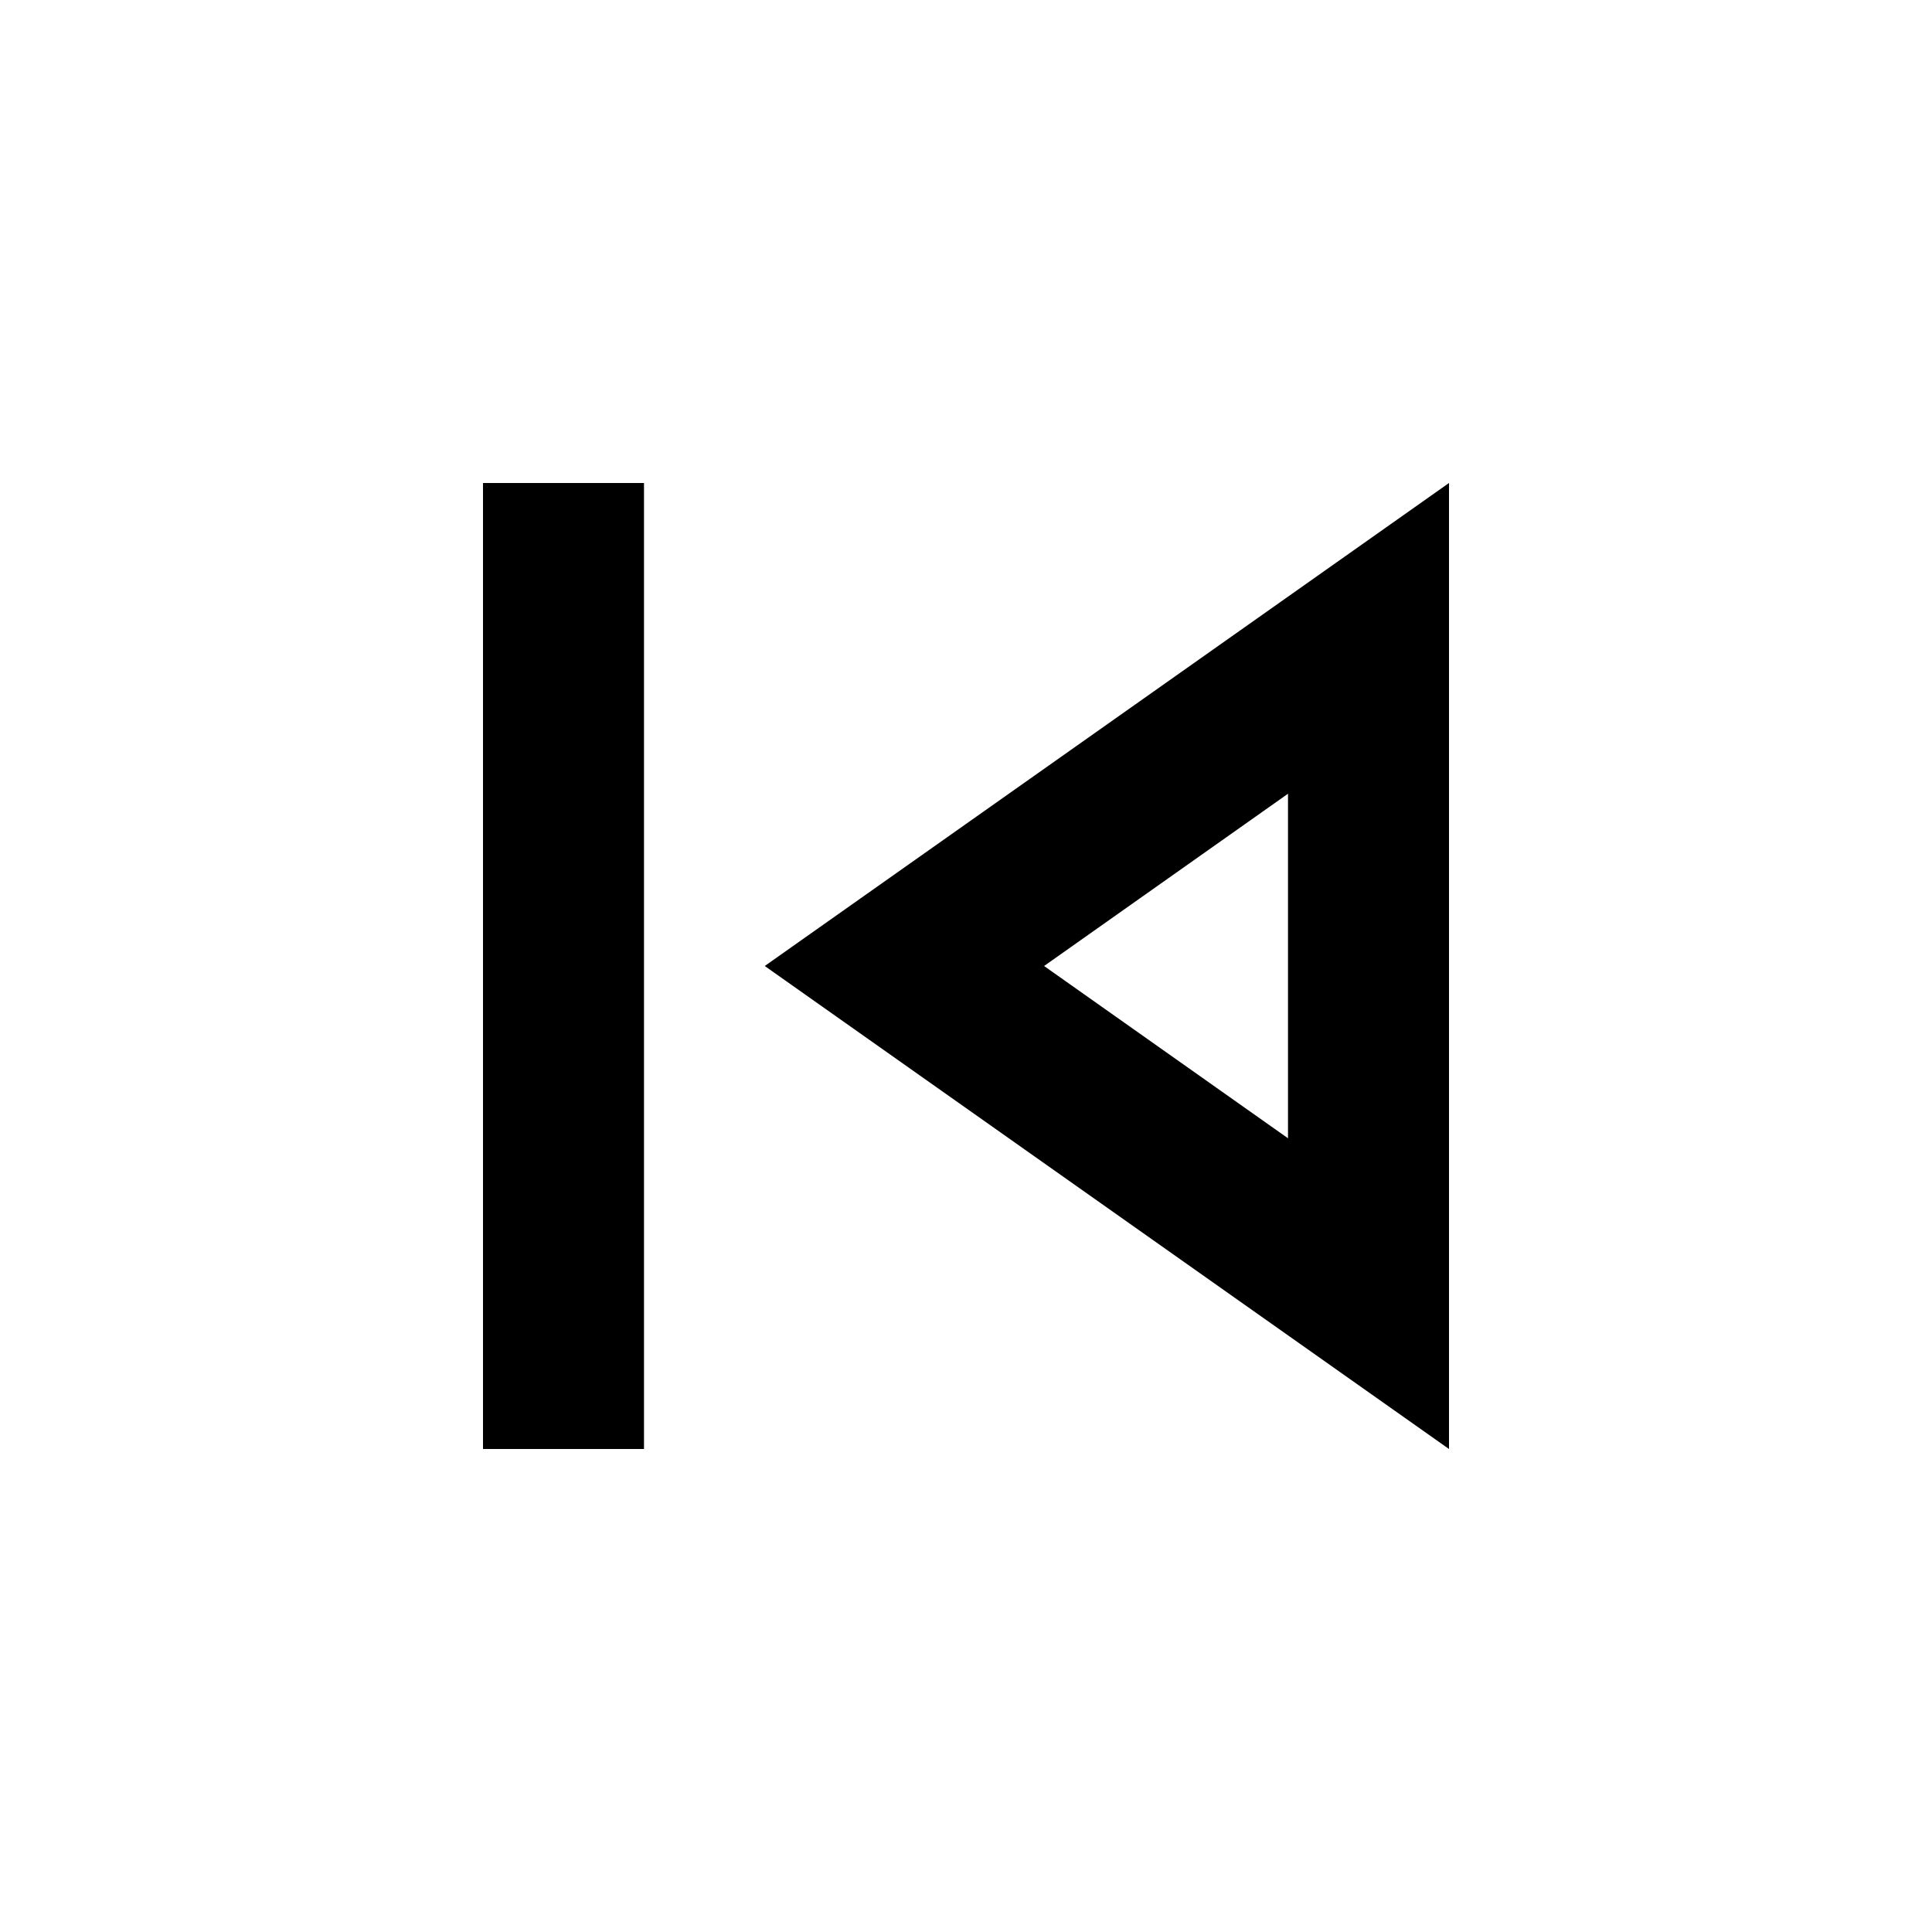
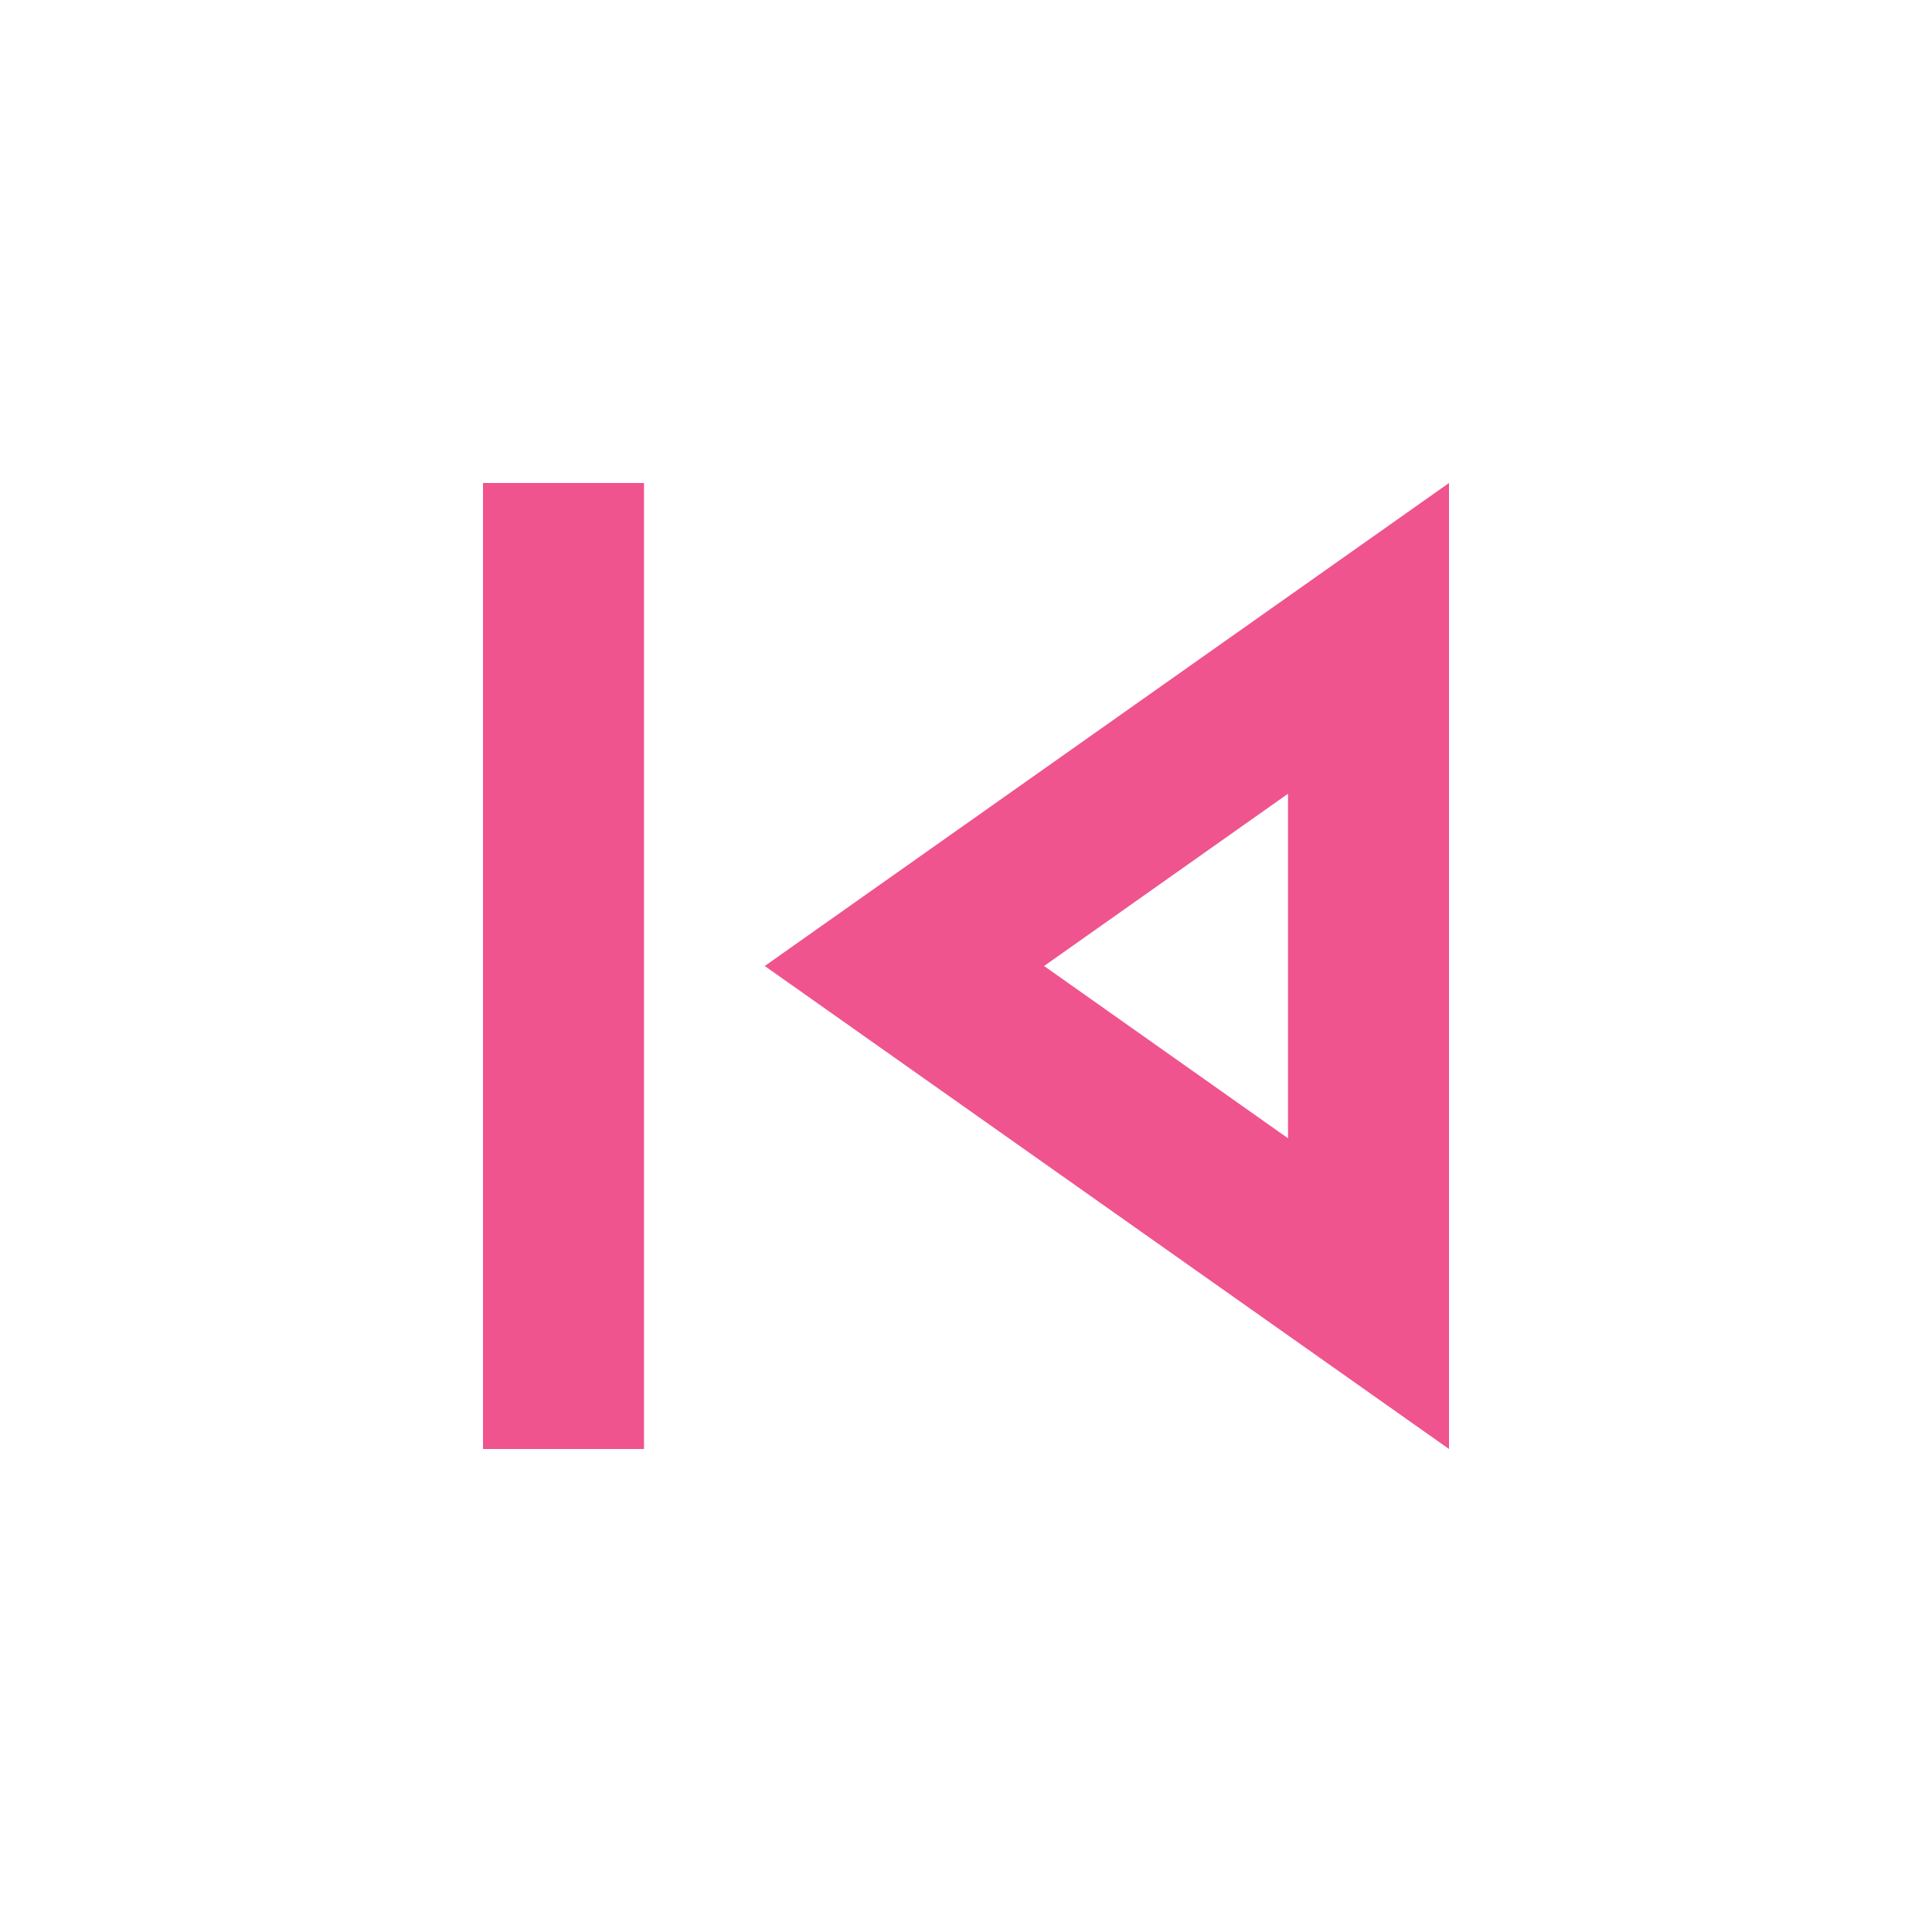
- <svg xmlns="http://www.w3.org/2000/svg" height="24px" viewBox="0 0 24 24" width="24px" fill="#000000">
+ <svg xmlns="http://www.w3.org/2000/svg" height="24px" viewBox="0 0 24 24" width="24px" fill="#EF548E">
  <path d="M0 0h24v24H0V0z" fill="none" />
  <path d="M6 6h2v12H6zm3.5 6l8.5 6V6l-8.5 6zm6.5 2.14L12.97 12 16 9.86v4.28z" />
</svg>
